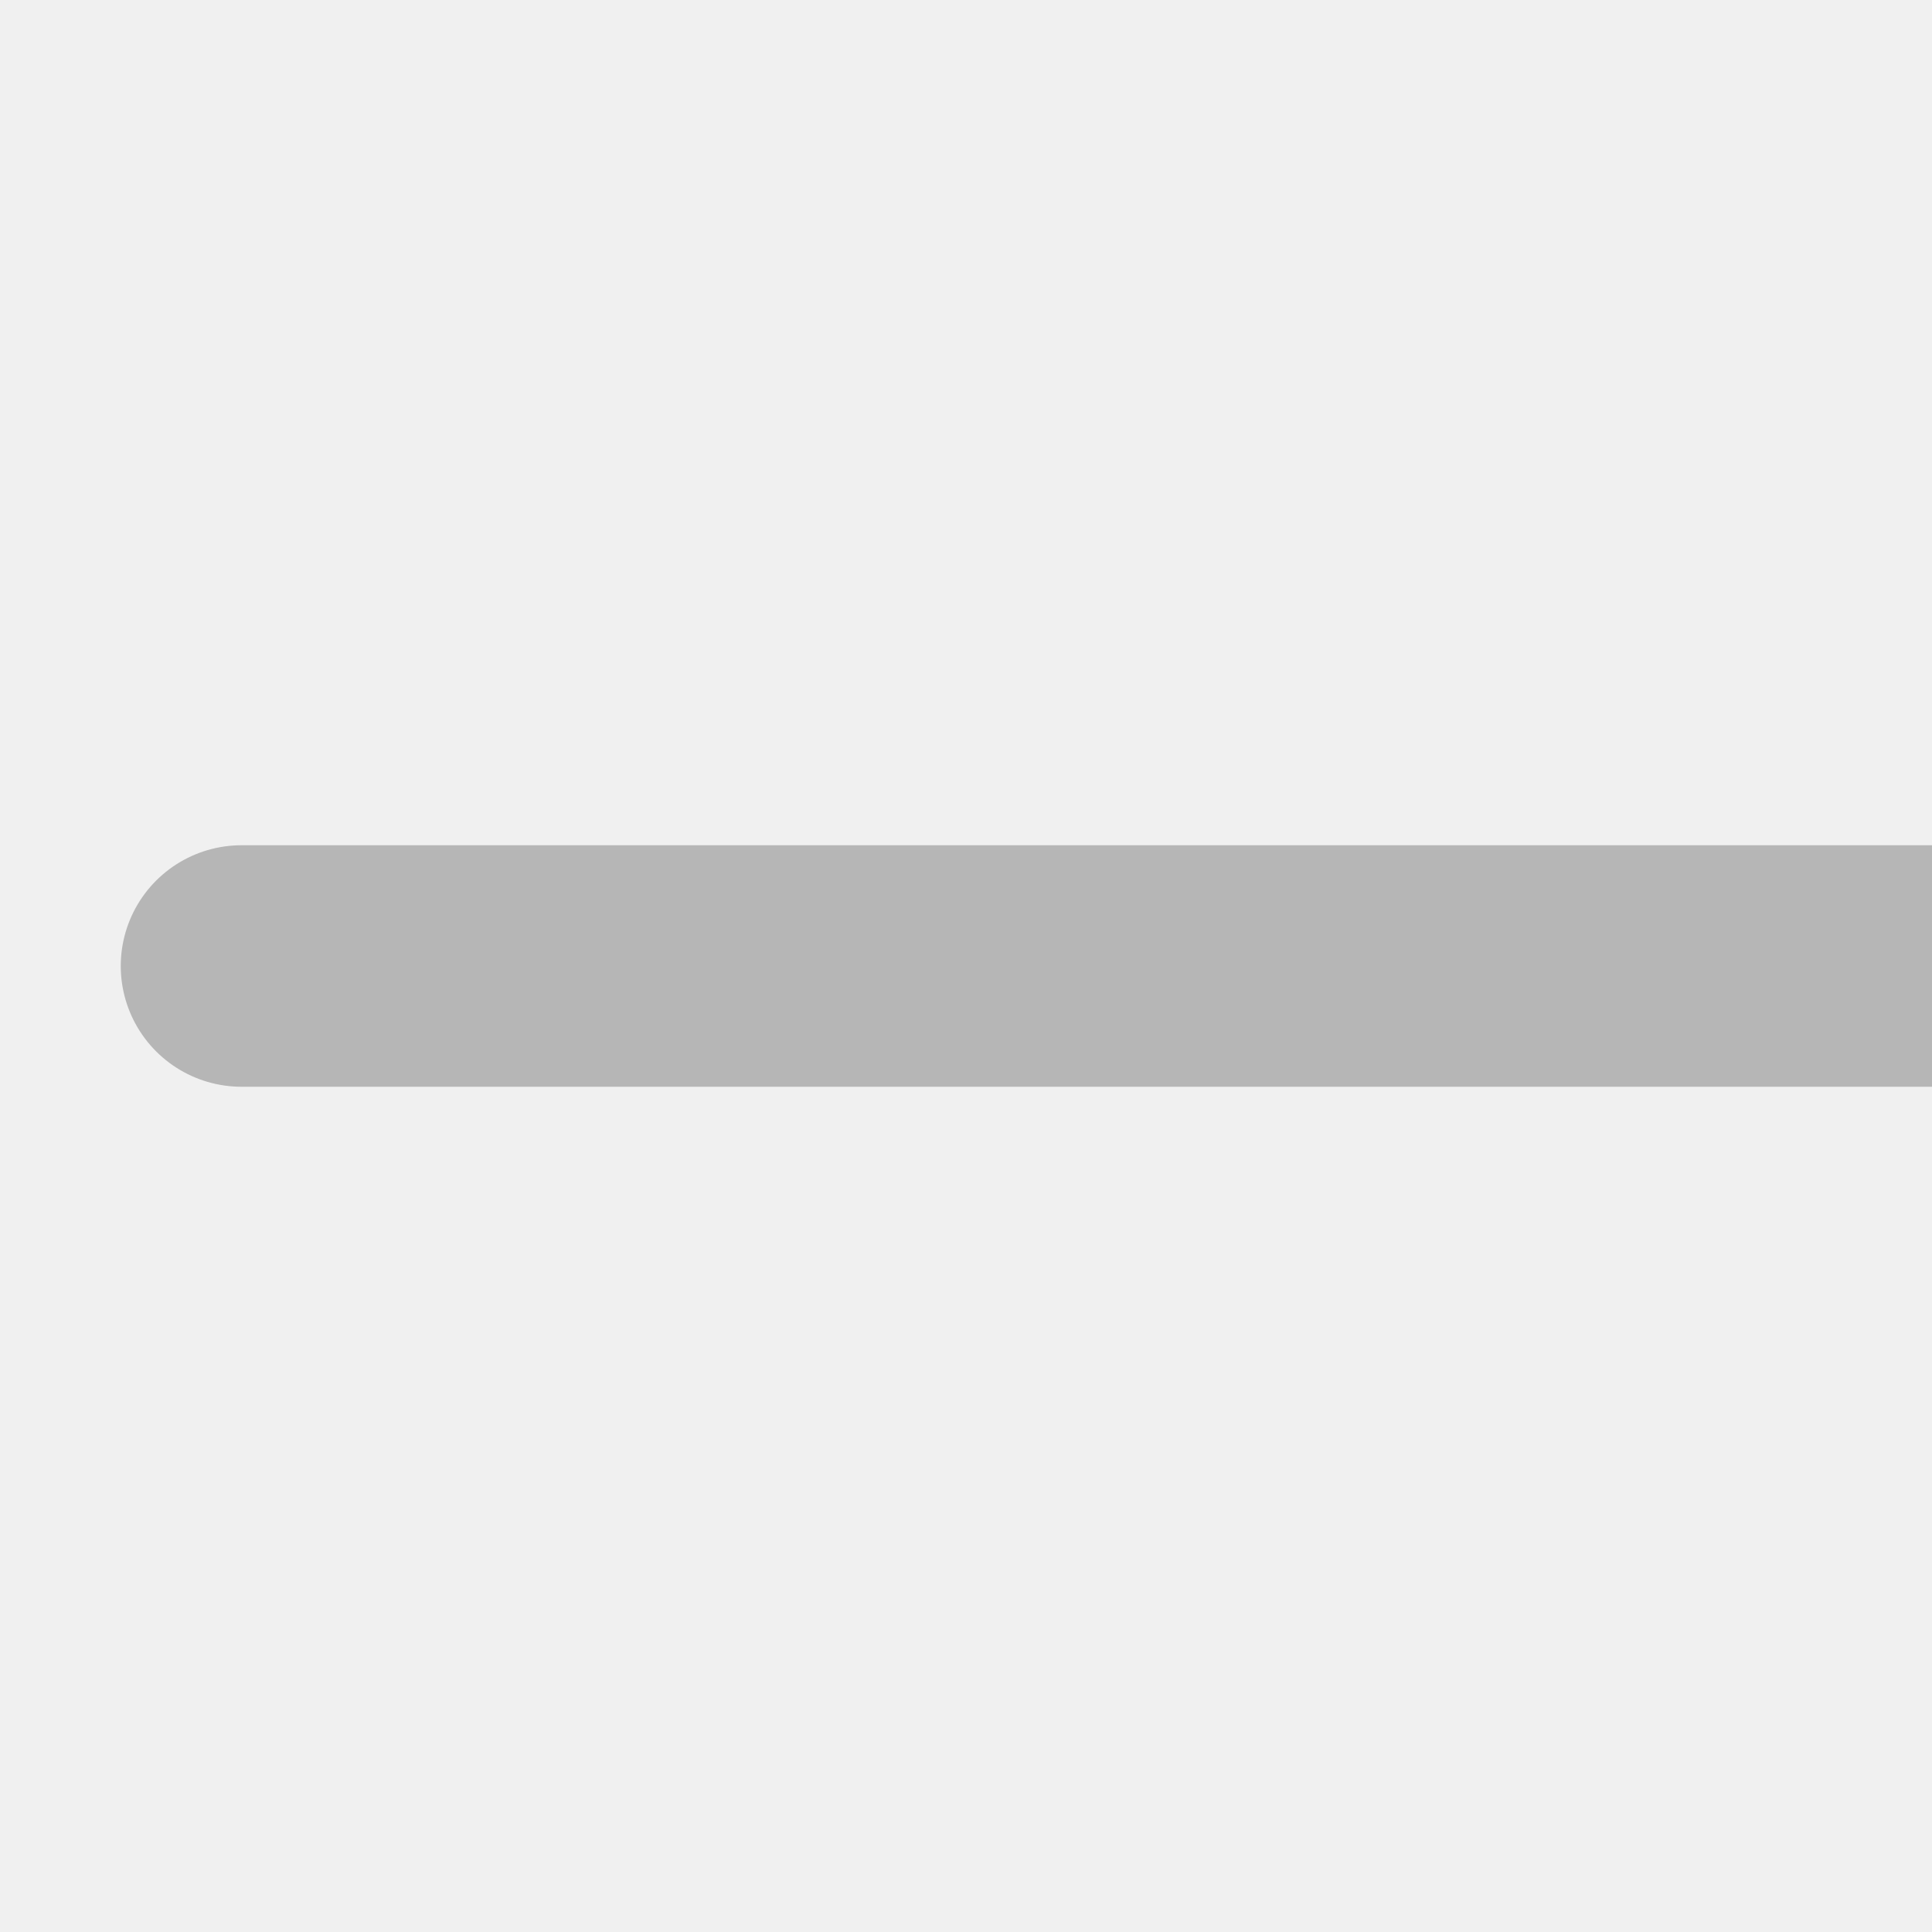
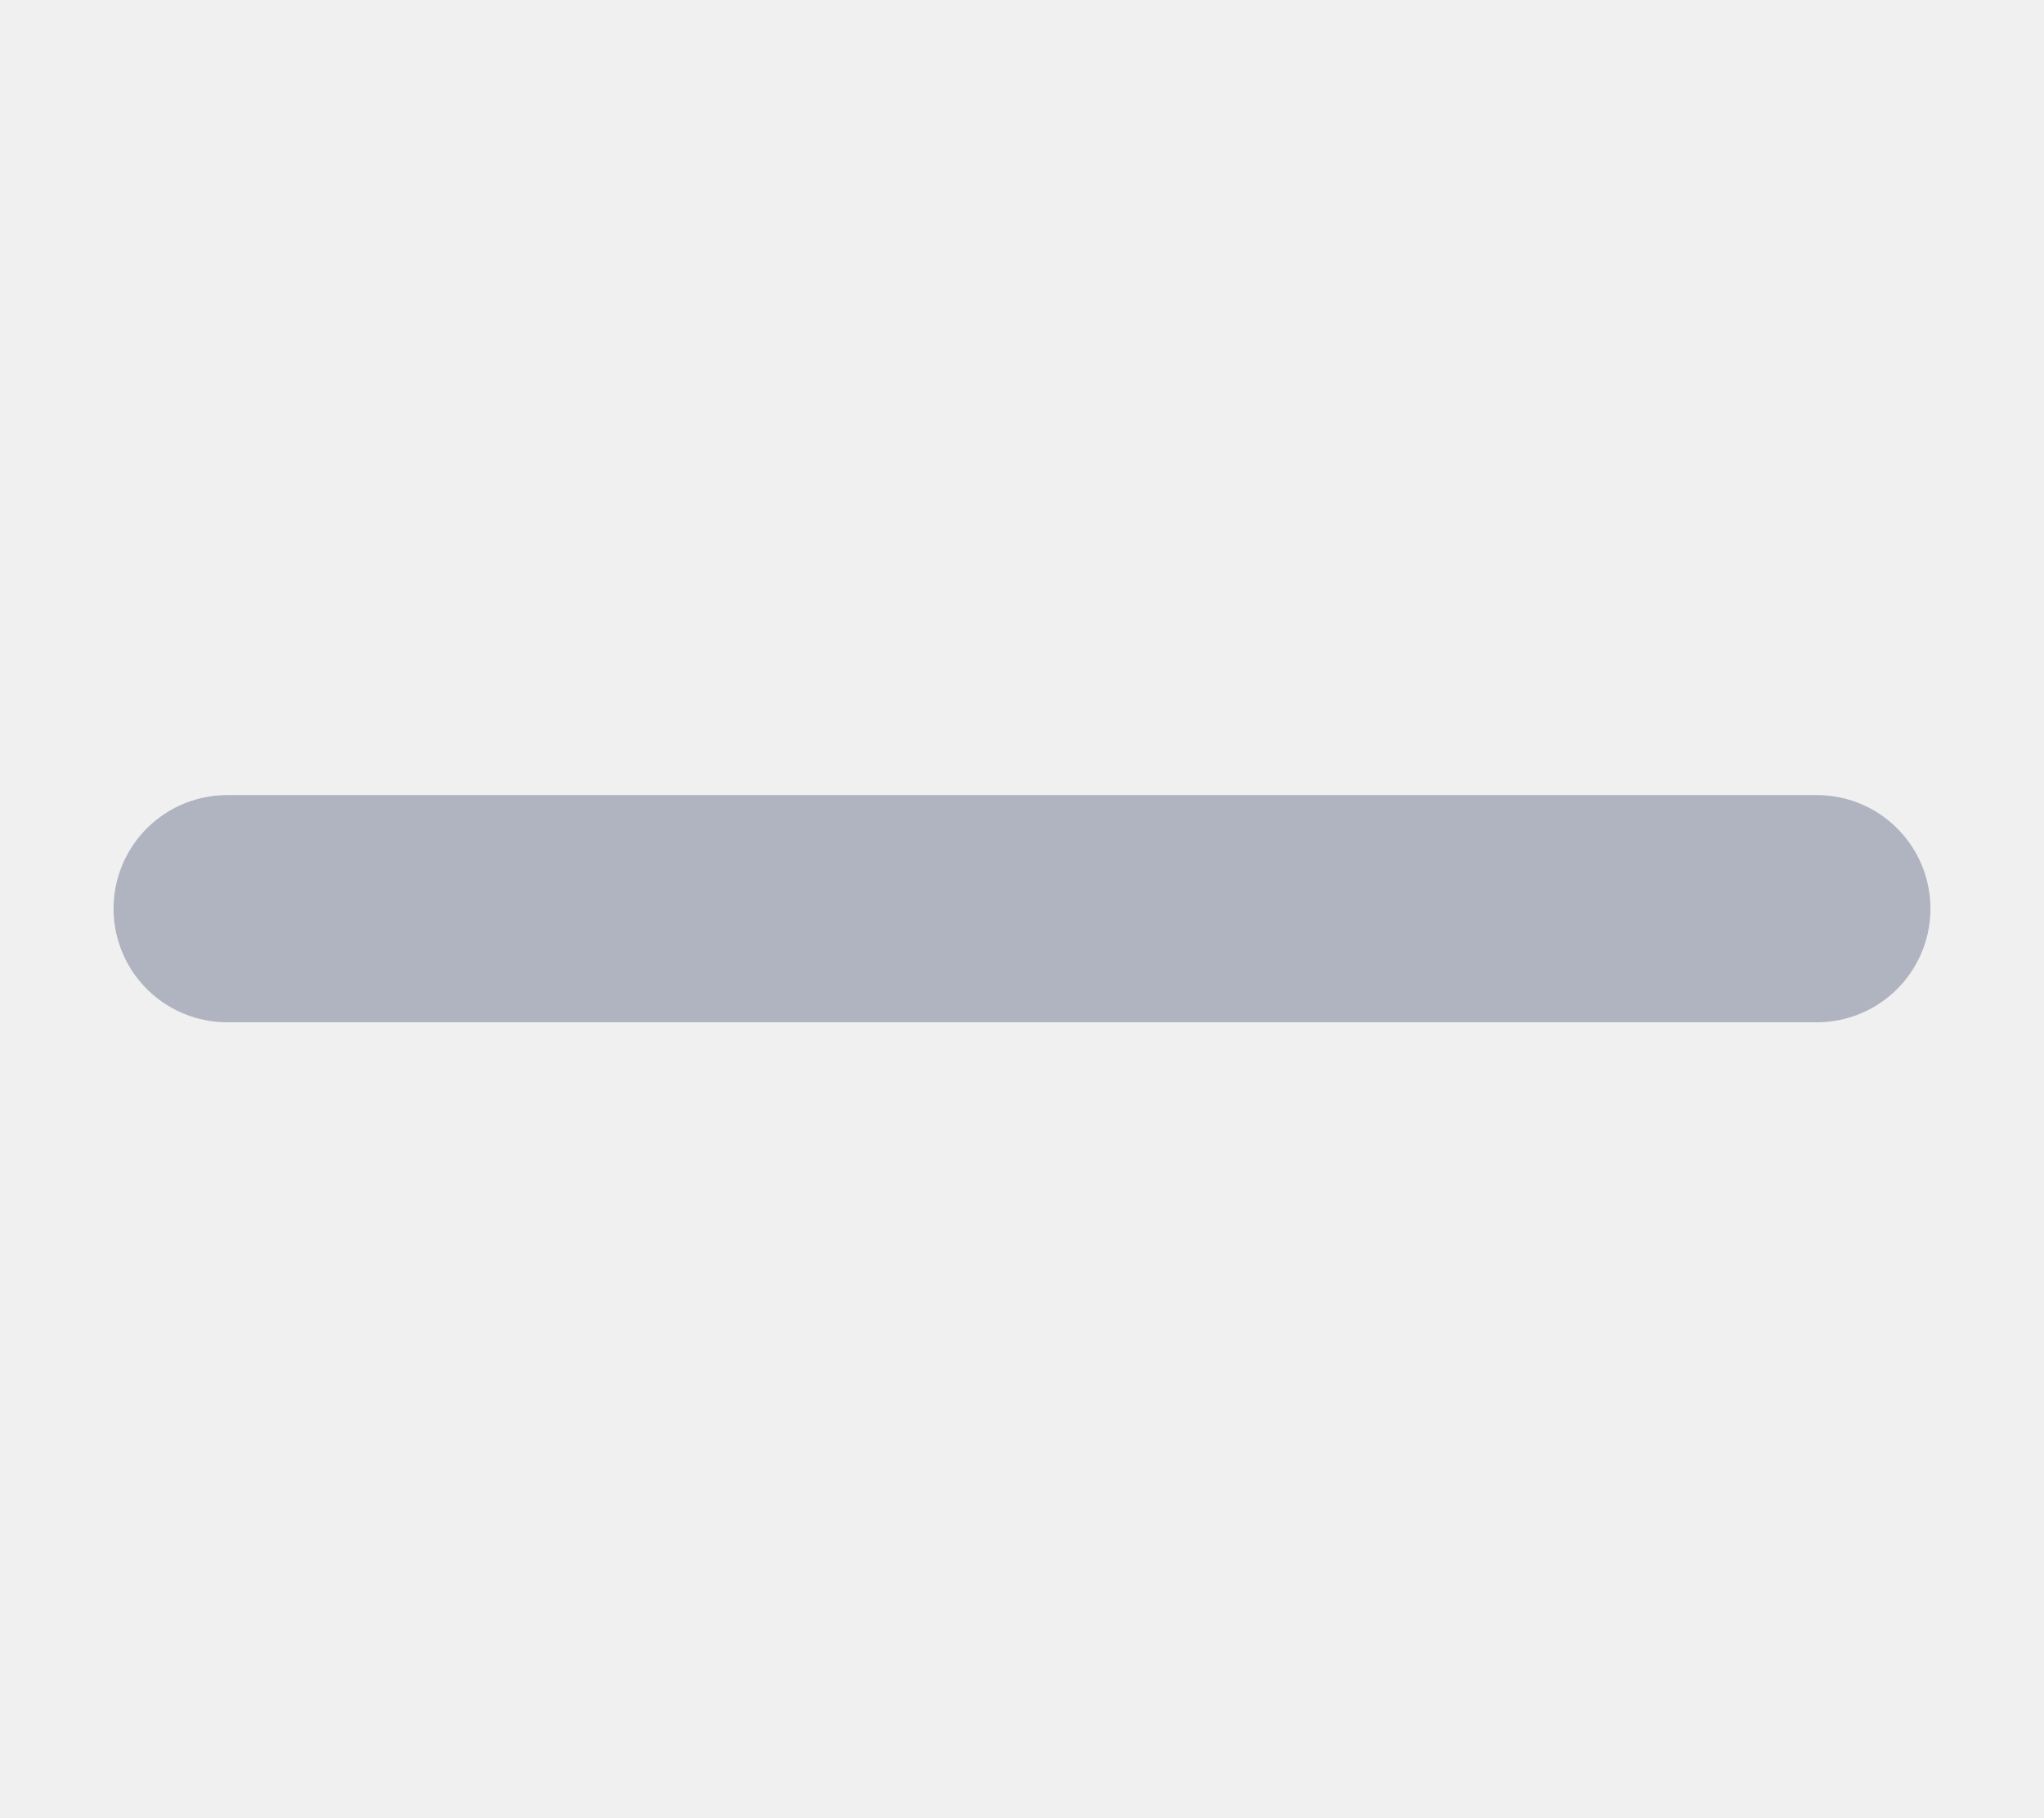
- <svg xmlns="http://www.w3.org/2000/svg" width="8" height="8" viewBox="0 0 8 8" fill="none">
-   <g clip-path="url(#clip0_1_1373)">
-     <path d="M1 4H8" stroke="#B6B6B6" stroke-linecap="round" />
+ <svg xmlns="http://www.w3.org/2000/svg" width="9" height="8" viewBox="0 0 9 8" fill="none">
+   <g id="minus" clip-path="url(#clip0_1552_3567)">
+     <path id="divider" d="M1 4H8" stroke="#AFB4C0" stroke-linecap="round" />
  </g>
  <defs>
-     <clipPath id="clip0_1_1373">
-       <rect width="8" height="8" fill="white" />
+     <clipPath id="clip0_1552_3567">
+       <rect width="8" height="8" fill="white" transform="translate(0.5)" />
    </clipPath>
  </defs>
</svg>
